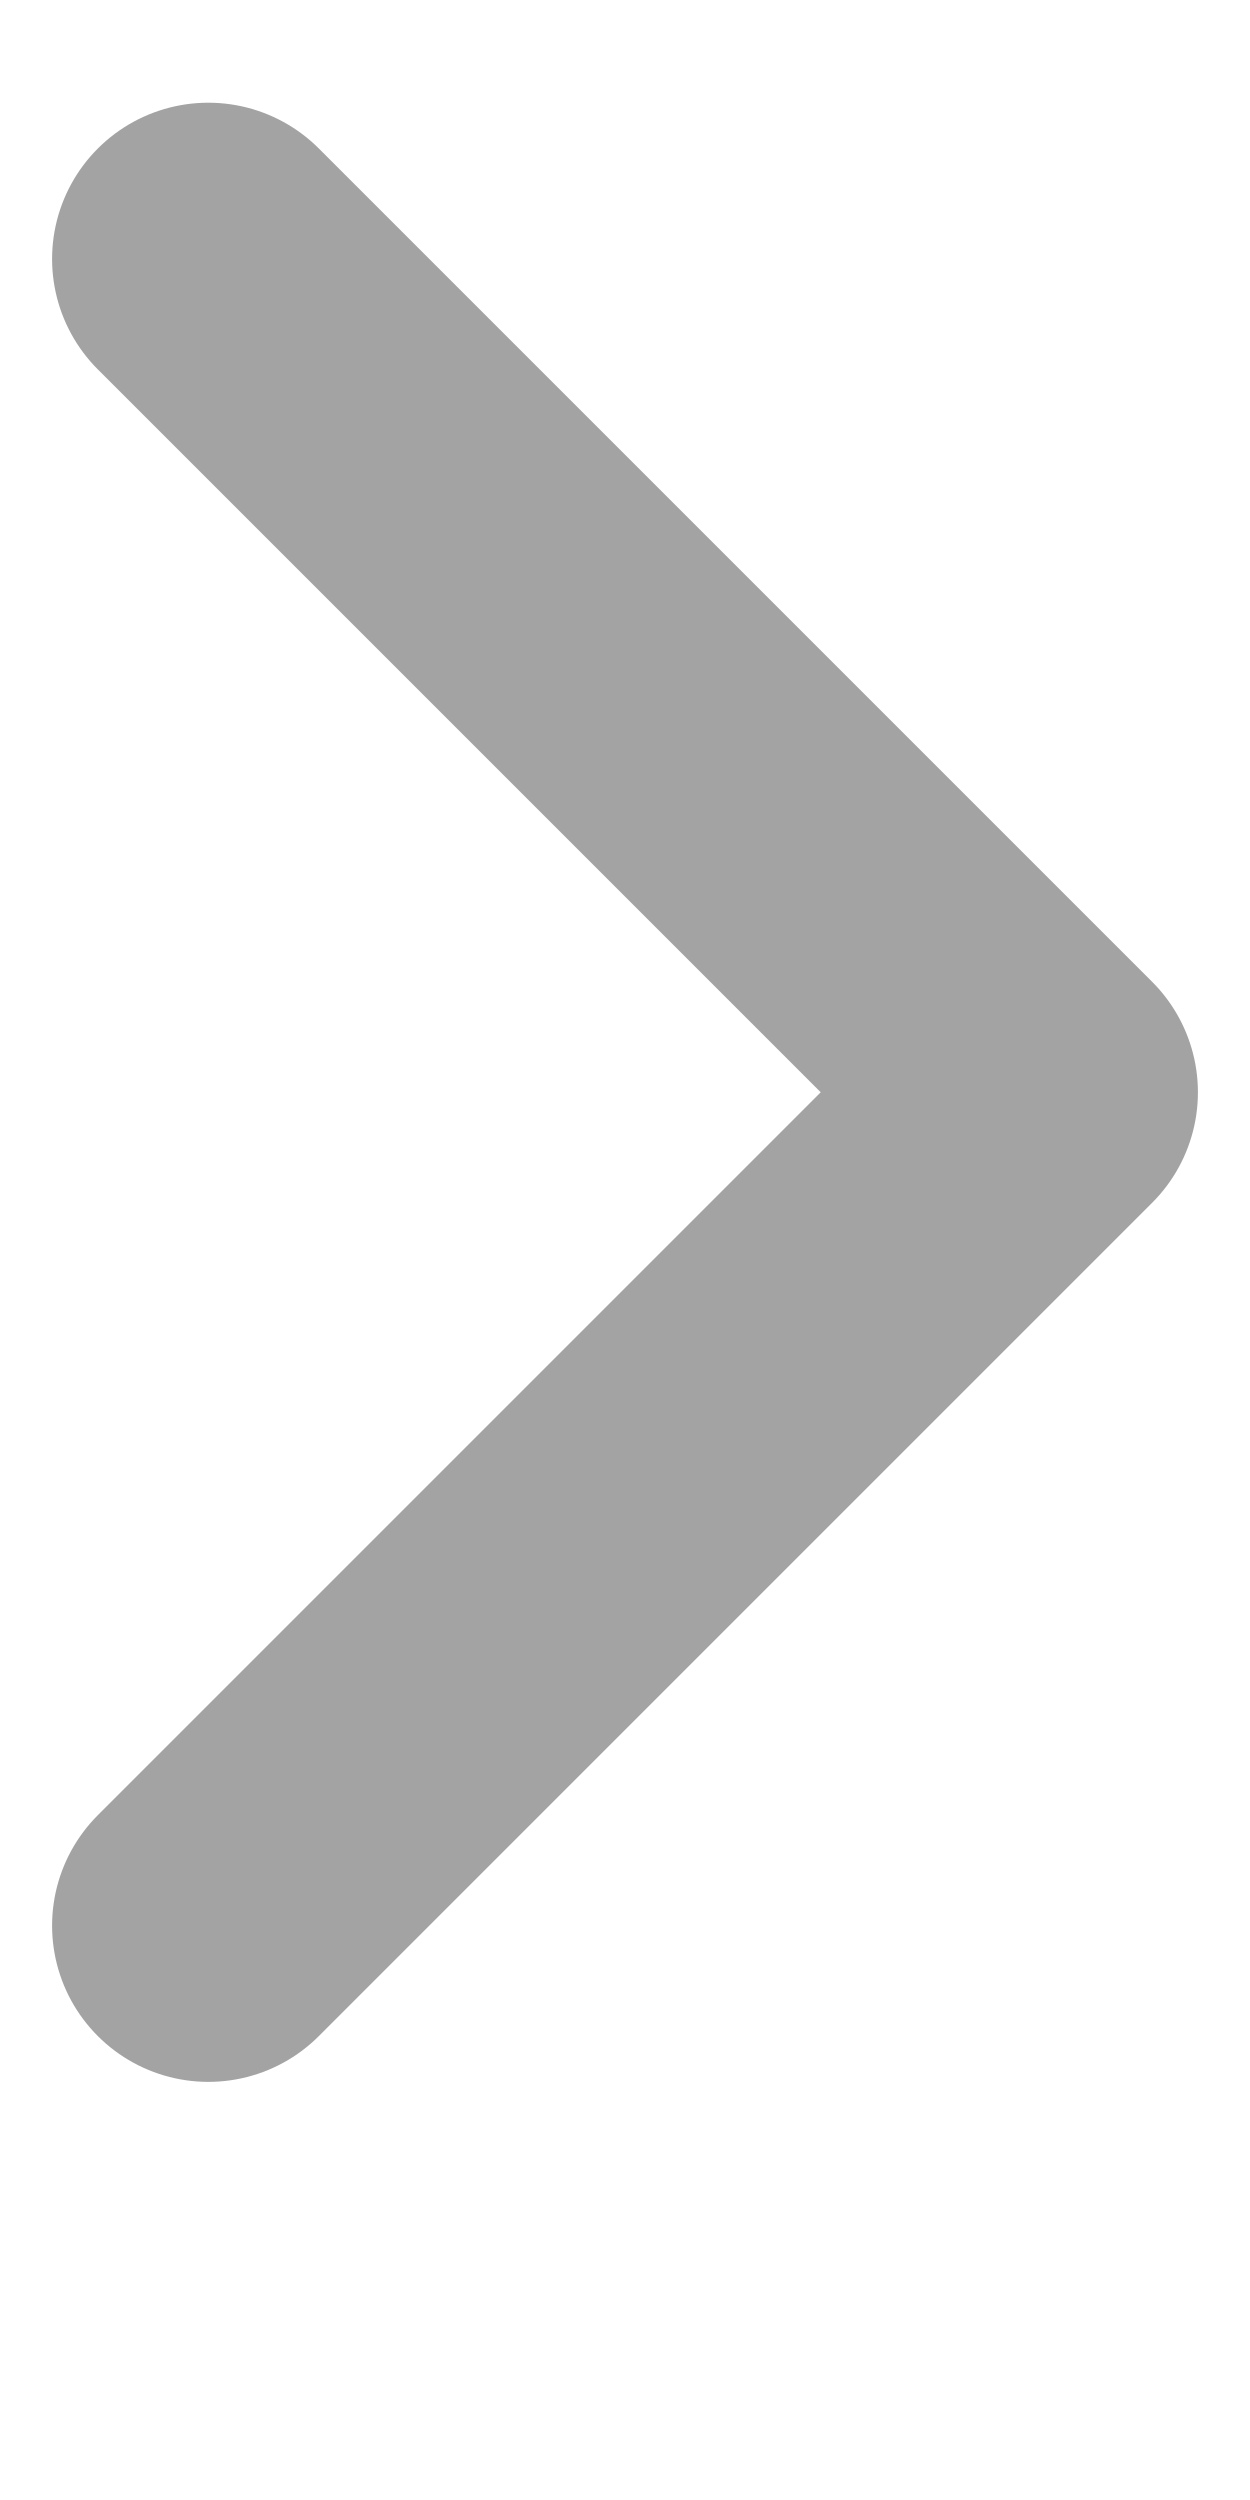
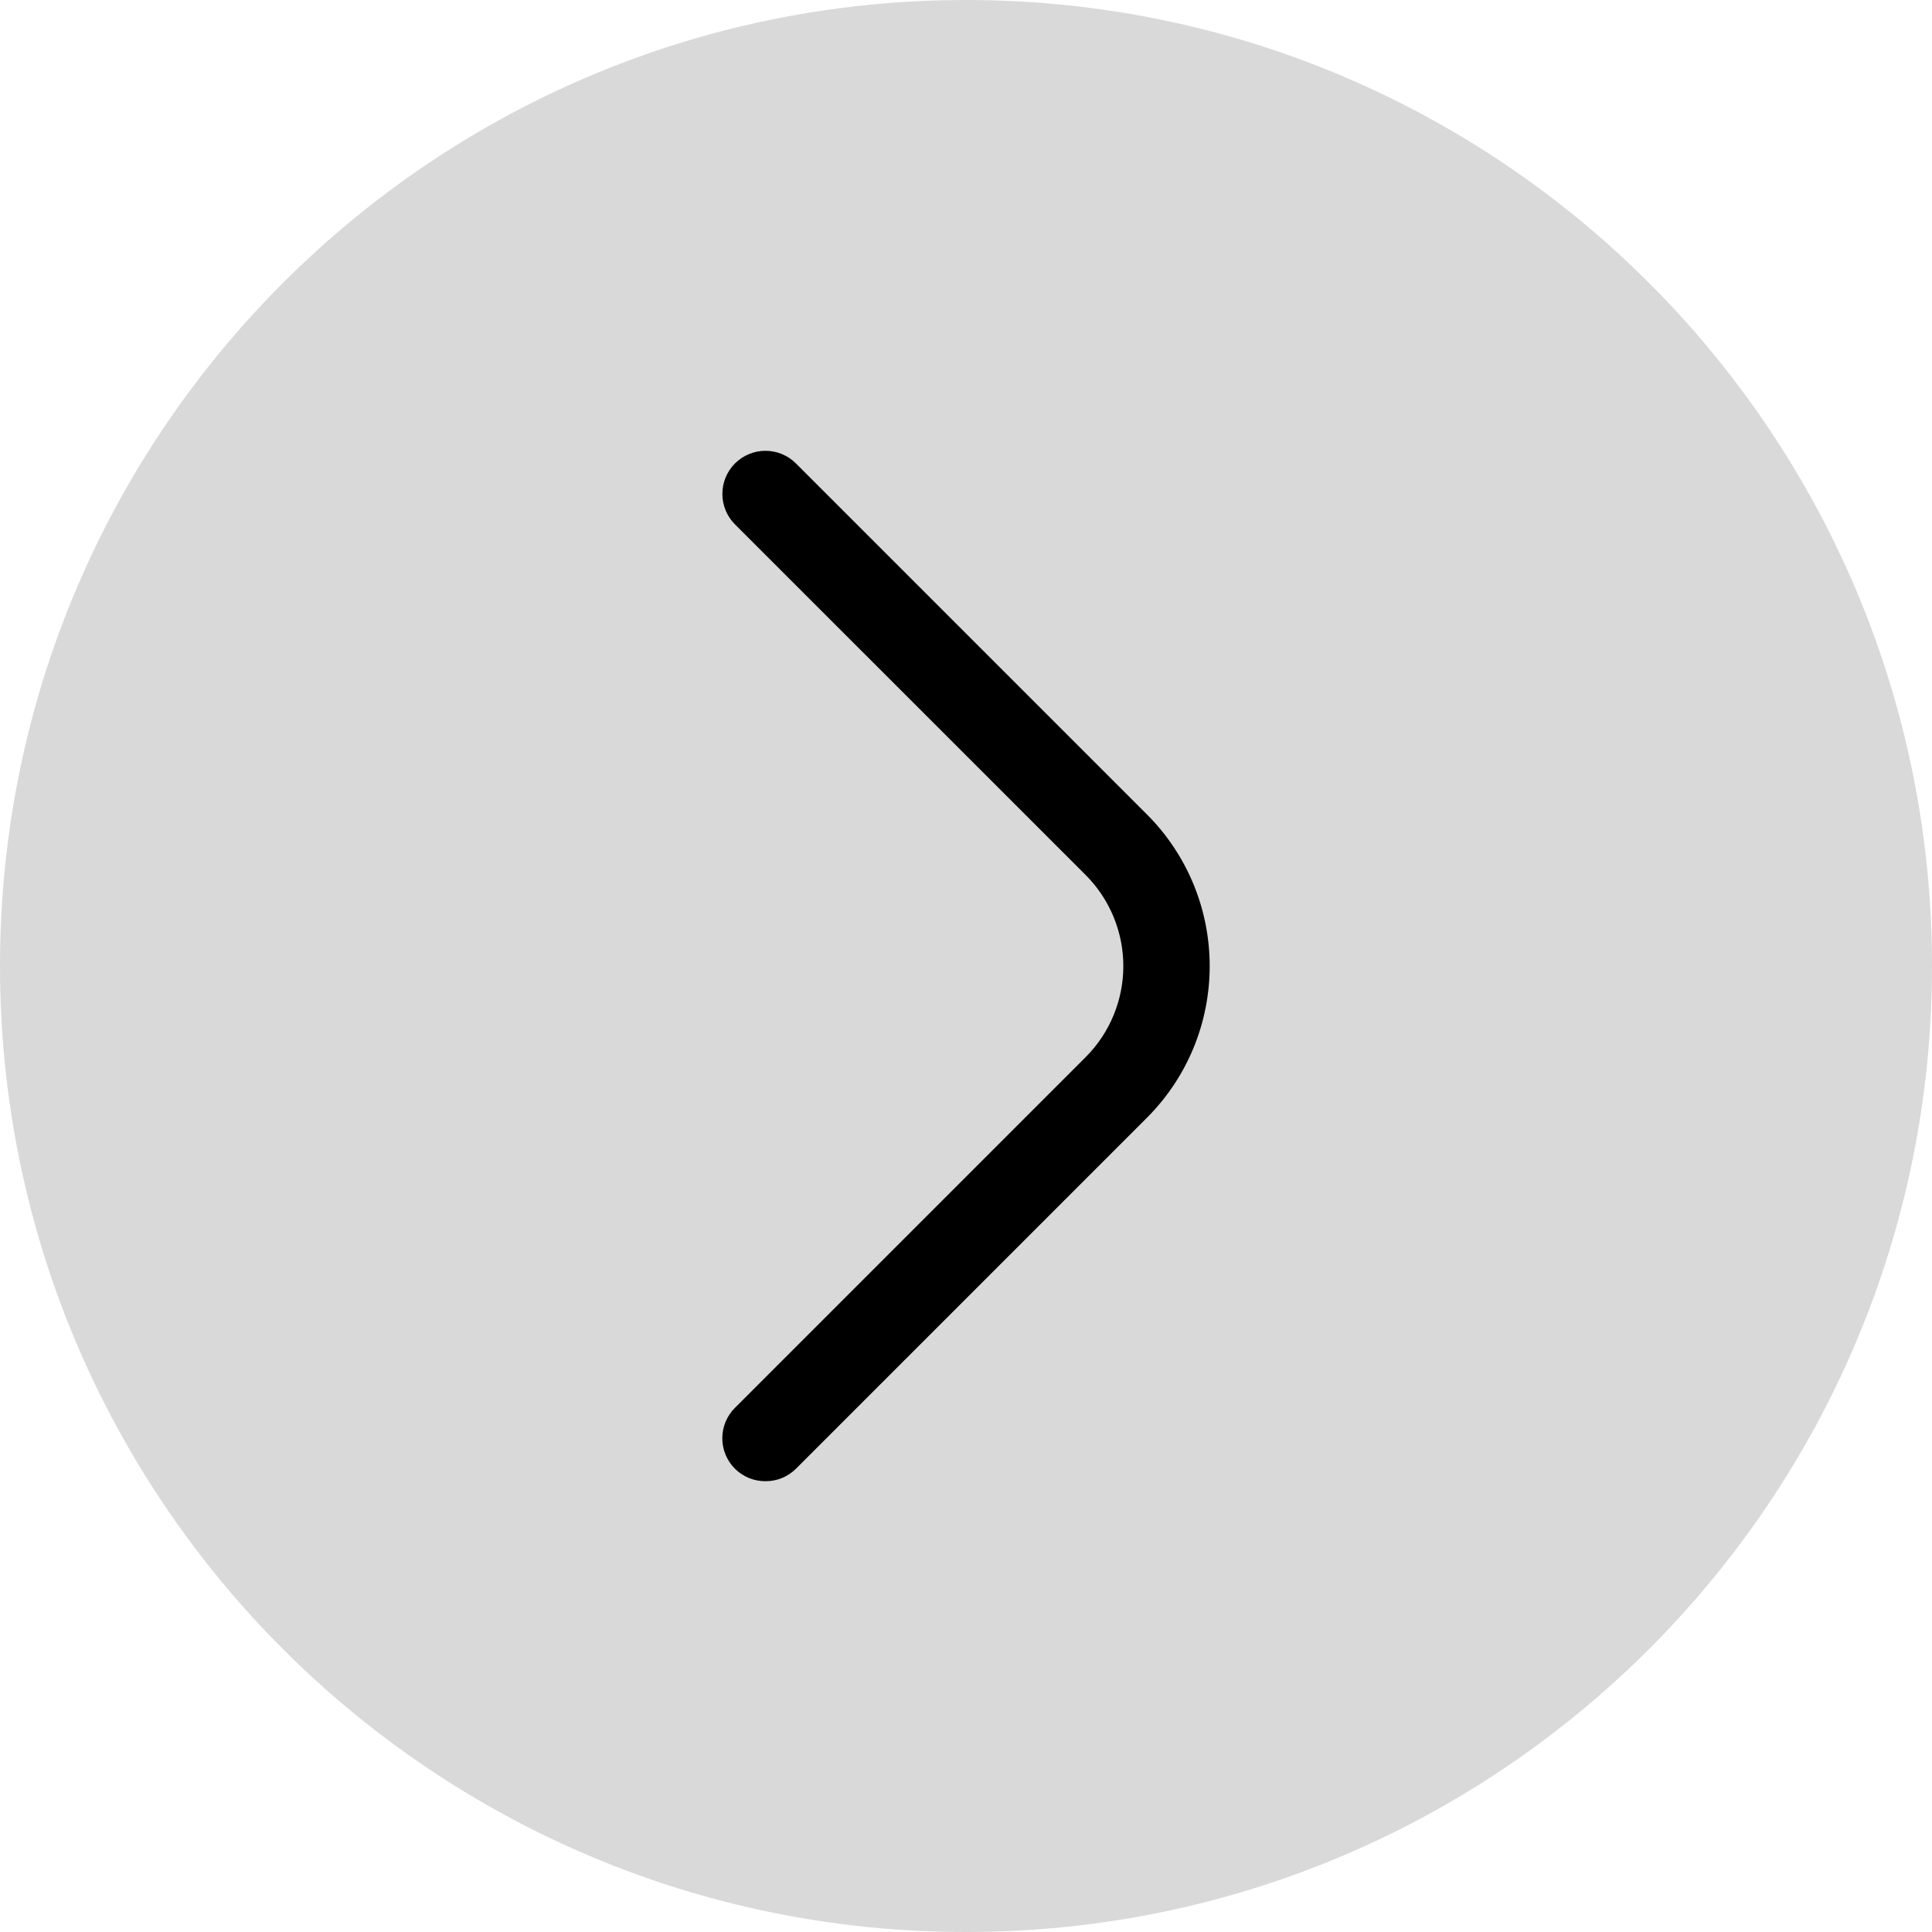
- <svg xmlns="http://www.w3.org/2000/svg" width="6" height="12" viewBox="0 0 6 12" fill="none">
-   <path d="M1 1.243L5 5.243L1 9.243" stroke="#A3A3A3" stroke-width="1.5" stroke-linecap="round" stroke-linejoin="round" />
+ <svg xmlns="http://www.w3.org/2000/svg" width="30" height="30" viewBox="0 0 30 30" fill="none">
+   <circle cx="15" cy="15" r="15" fill="#D9D9D9" />
+   <path d="M11.886 23C11.798 23 11.711 22.984 11.63 22.951C11.549 22.917 11.475 22.869 11.413 22.807C11.35 22.745 11.301 22.671 11.267 22.59C11.233 22.509 11.216 22.421 11.216 22.333C11.216 22.245 11.233 22.158 11.267 22.077C11.301 21.996 11.35 21.922 11.413 21.86L16.859 16.414C17.233 16.04 17.443 15.531 17.443 15.001C17.443 14.471 17.233 13.963 16.859 13.588L11.413 8.143C11.287 8.017 11.217 7.847 11.217 7.669C11.217 7.492 11.287 7.322 11.413 7.196C11.538 7.071 11.709 7 11.886 7C12.064 7 12.234 7.071 12.359 7.196L17.805 12.642C18.116 12.951 18.362 13.319 18.53 13.724C18.698 14.129 18.784 14.563 18.784 15.001C18.784 15.44 18.698 15.874 18.53 16.279C18.362 16.684 18.116 17.051 17.805 17.361L12.359 22.807C12.297 22.869 12.223 22.917 12.142 22.951C12.061 22.984 11.974 23 11.886 23Z" fill="black" />
</svg>
